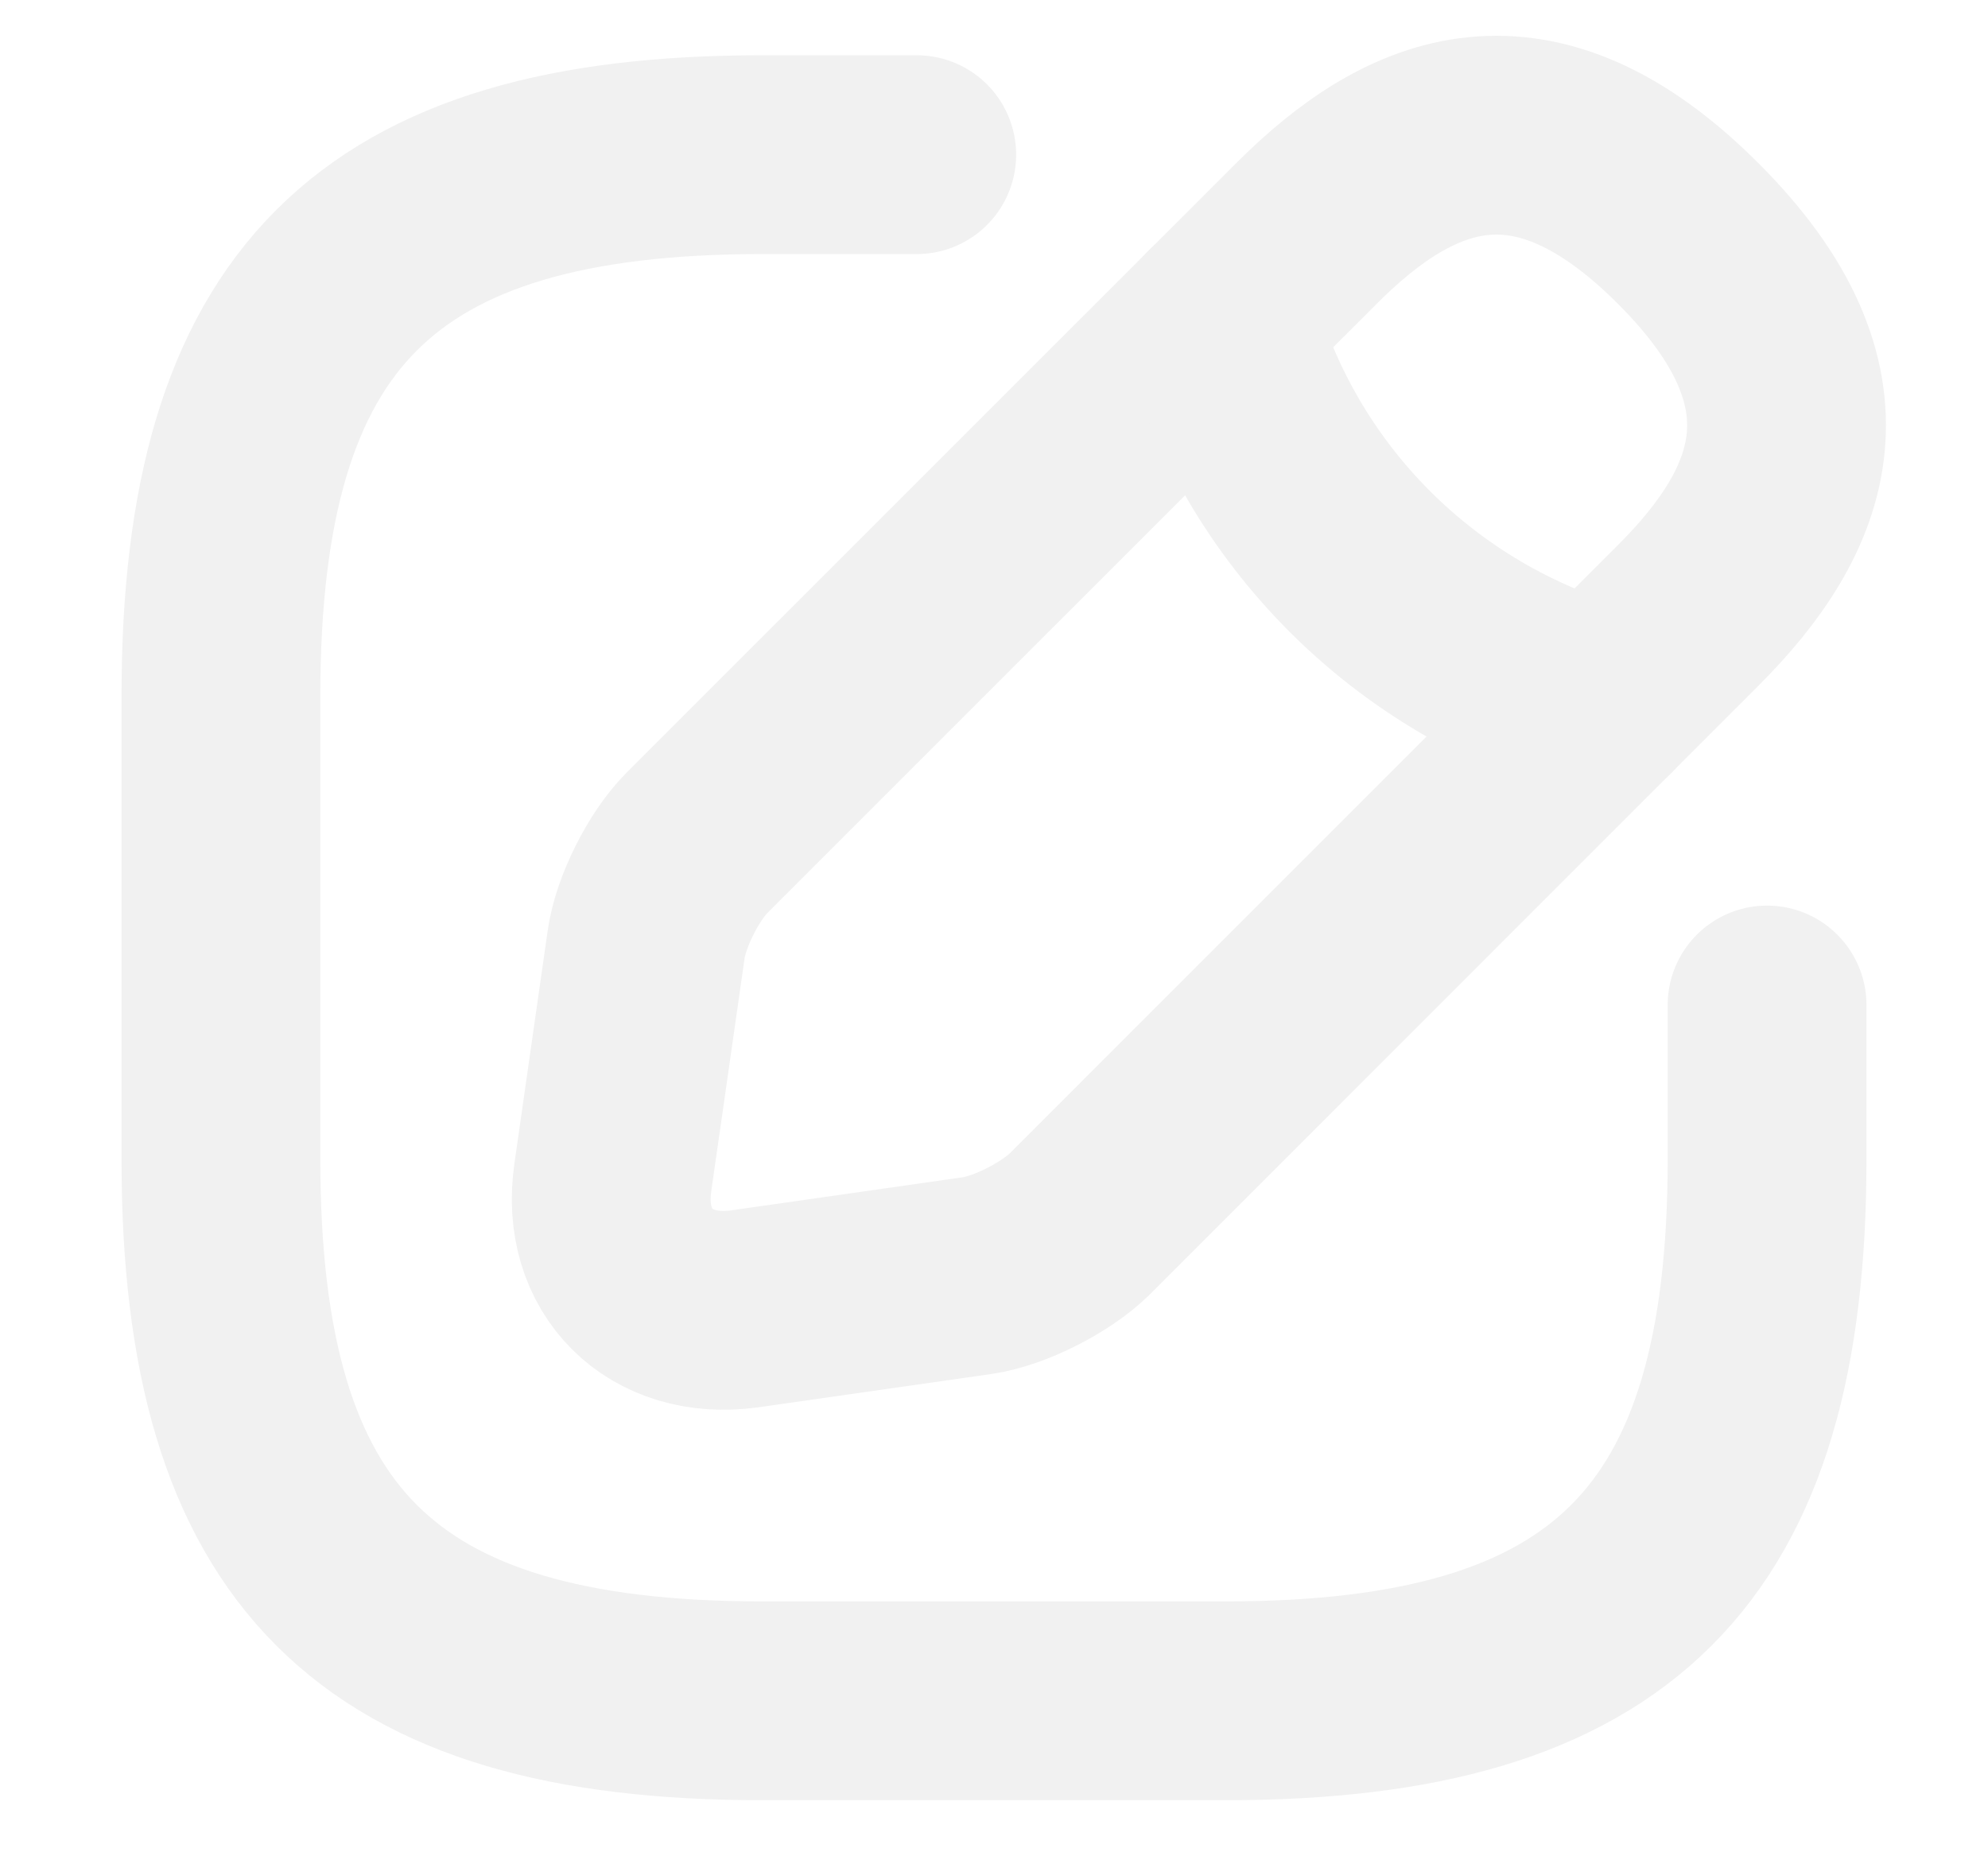
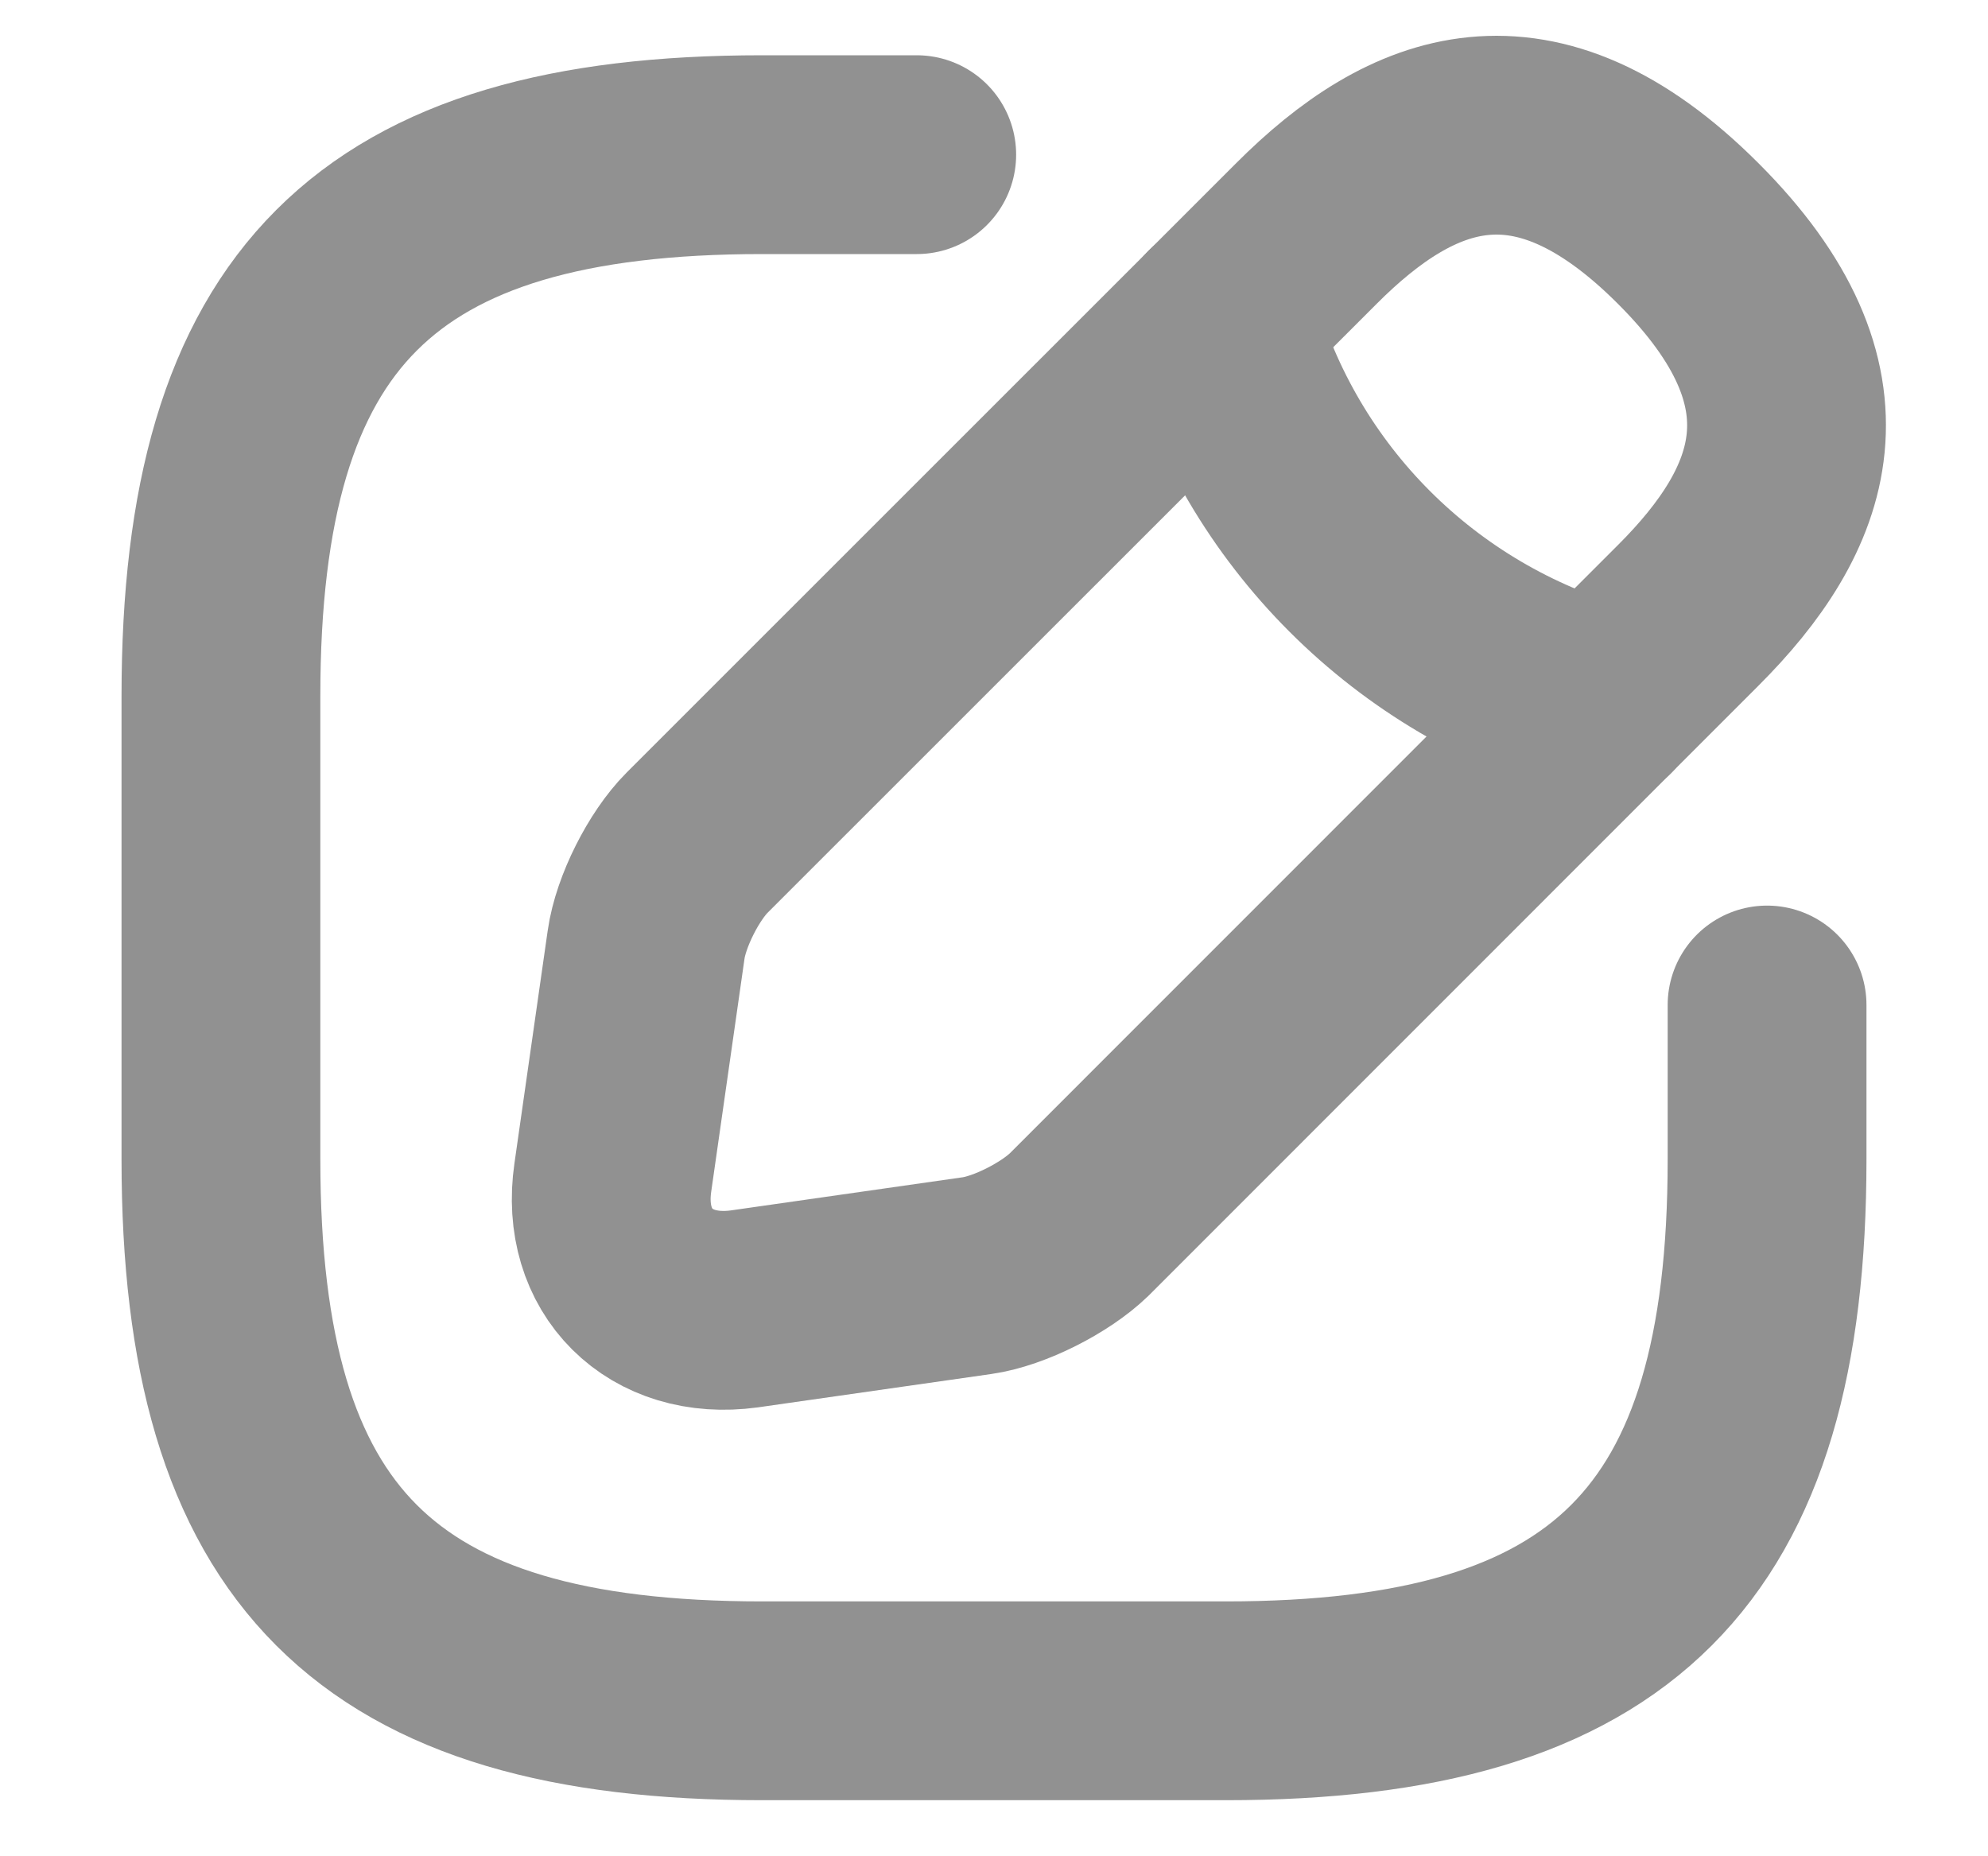
<svg xmlns="http://www.w3.org/2000/svg" width="15" height="14" viewBox="0 0 15 14" fill="none">
-   <path d="M6.917 1.167H5.75C2.833 1.167 1.667 2.333 1.667 5.25V8.75C1.667 11.667 2.833 12.833 5.75 12.833H9.25C12.166 12.833 13.333 11.667 13.333 8.75V7.583" stroke="#F1F1F1" stroke-width="1.5" stroke-linecap="round" stroke-linejoin="round" />
-   <path d="M9.857 1.762L5.26 6.358C5.085 6.533 4.91 6.878 4.875 7.128L4.624 8.884C4.531 9.52 4.98 9.963 5.616 9.876L7.372 9.625C7.617 9.59 7.961 9.415 8.142 9.24L12.738 4.643C13.532 3.85 13.905 2.928 12.738 1.762C11.572 0.595 10.65 0.968 9.857 1.762Z" stroke="#F1F1F1" stroke-width="1.5" stroke-miterlimit="10" stroke-linecap="round" stroke-linejoin="round" />
-   <path d="M9.197 2.421C9.588 3.815 10.679 4.906 12.079 5.303" stroke="#F1F1F1" stroke-width="1.5" stroke-miterlimit="10" stroke-linecap="round" stroke-linejoin="round" />
+   <path d="M6.917 1.167H5.75C2.833 1.167 1.667 2.333 1.667 5.25V8.75C1.667 11.667 2.833 12.833 5.75 12.833H9.25C12.166 12.833 13.333 11.667 13.333 8.75V7.583" stroke="#919191" stroke-width="1.5" stroke-linecap="round" stroke-linejoin="round" />
+   <path d="M9.857 1.762L5.26 6.358C5.085 6.533 4.91 6.878 4.875 7.128L4.624 8.884C4.531 9.52 4.98 9.963 5.616 9.876L7.372 9.625C7.617 9.59 7.961 9.415 8.142 9.24L12.738 4.643C13.532 3.85 13.905 2.928 12.738 1.762C11.572 0.595 10.65 0.968 9.857 1.762Z" stroke="#919191" stroke-width="1.5" stroke-miterlimit="10" stroke-linecap="round" stroke-linejoin="round" />
+   <path d="M9.197 2.421C9.588 3.815 10.679 4.906 12.079 5.303" stroke="#919191" stroke-width="1.5" stroke-miterlimit="10" stroke-linecap="round" stroke-linejoin="round" />
</svg>
